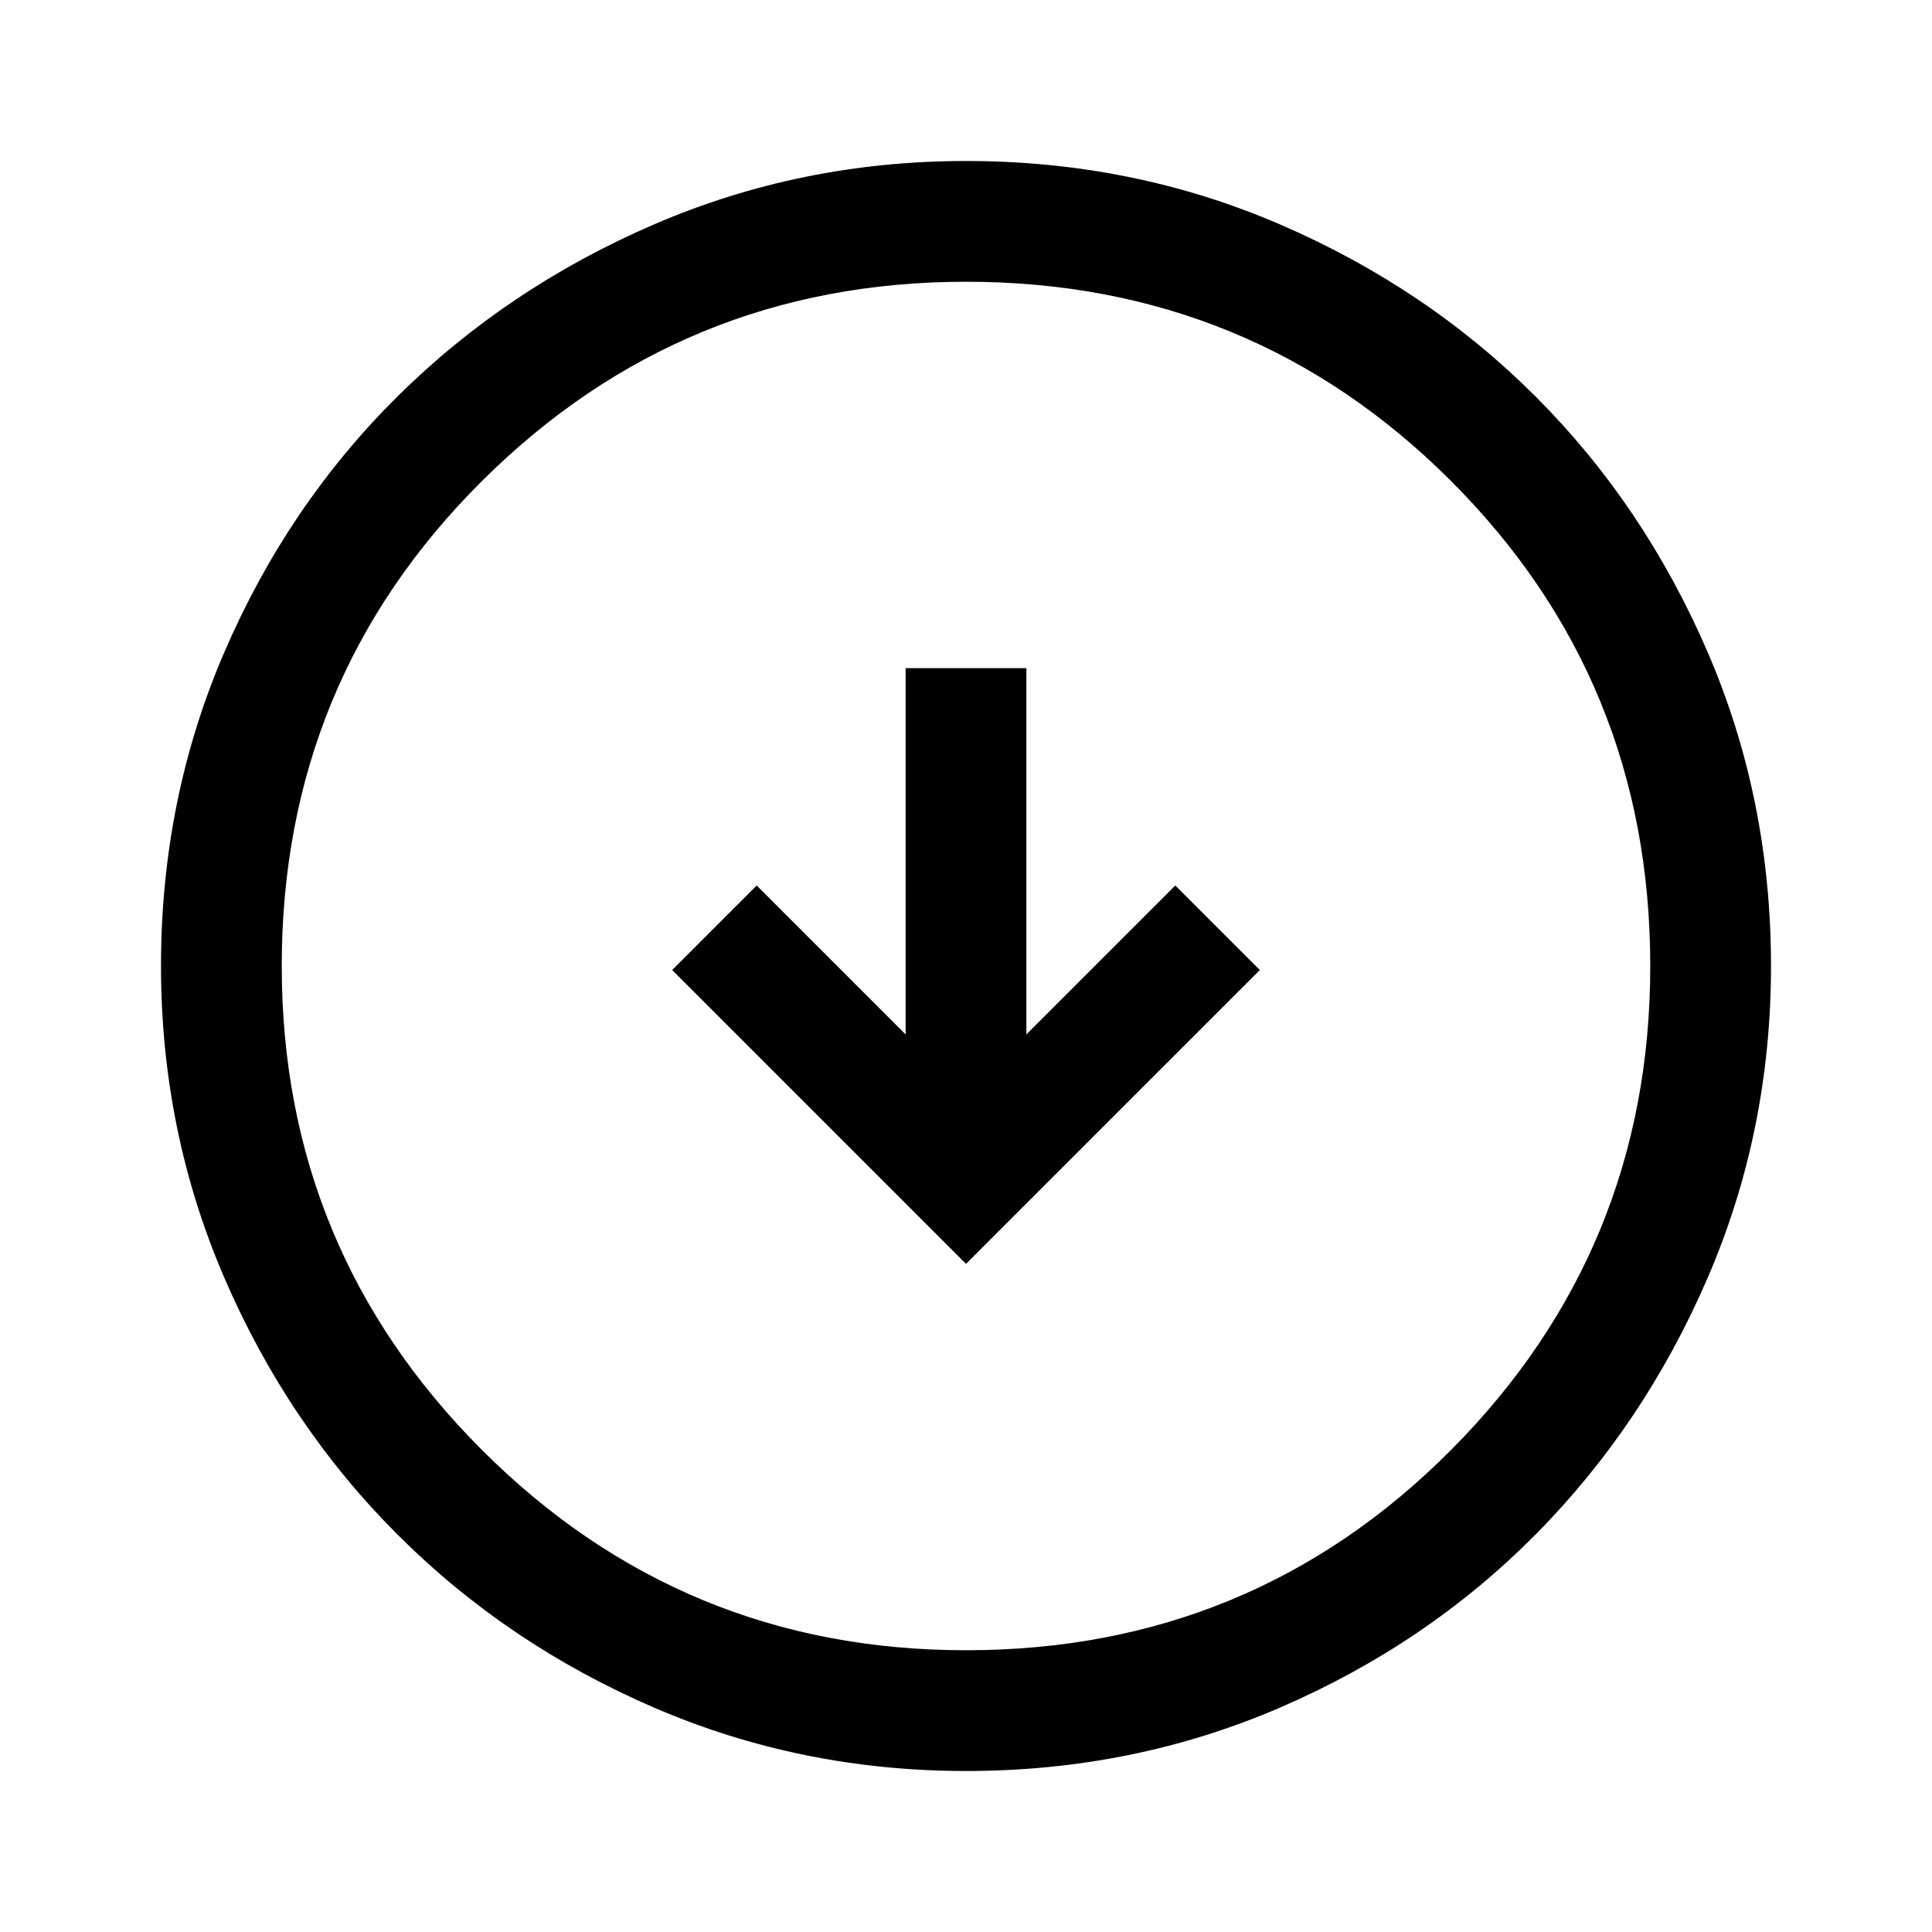
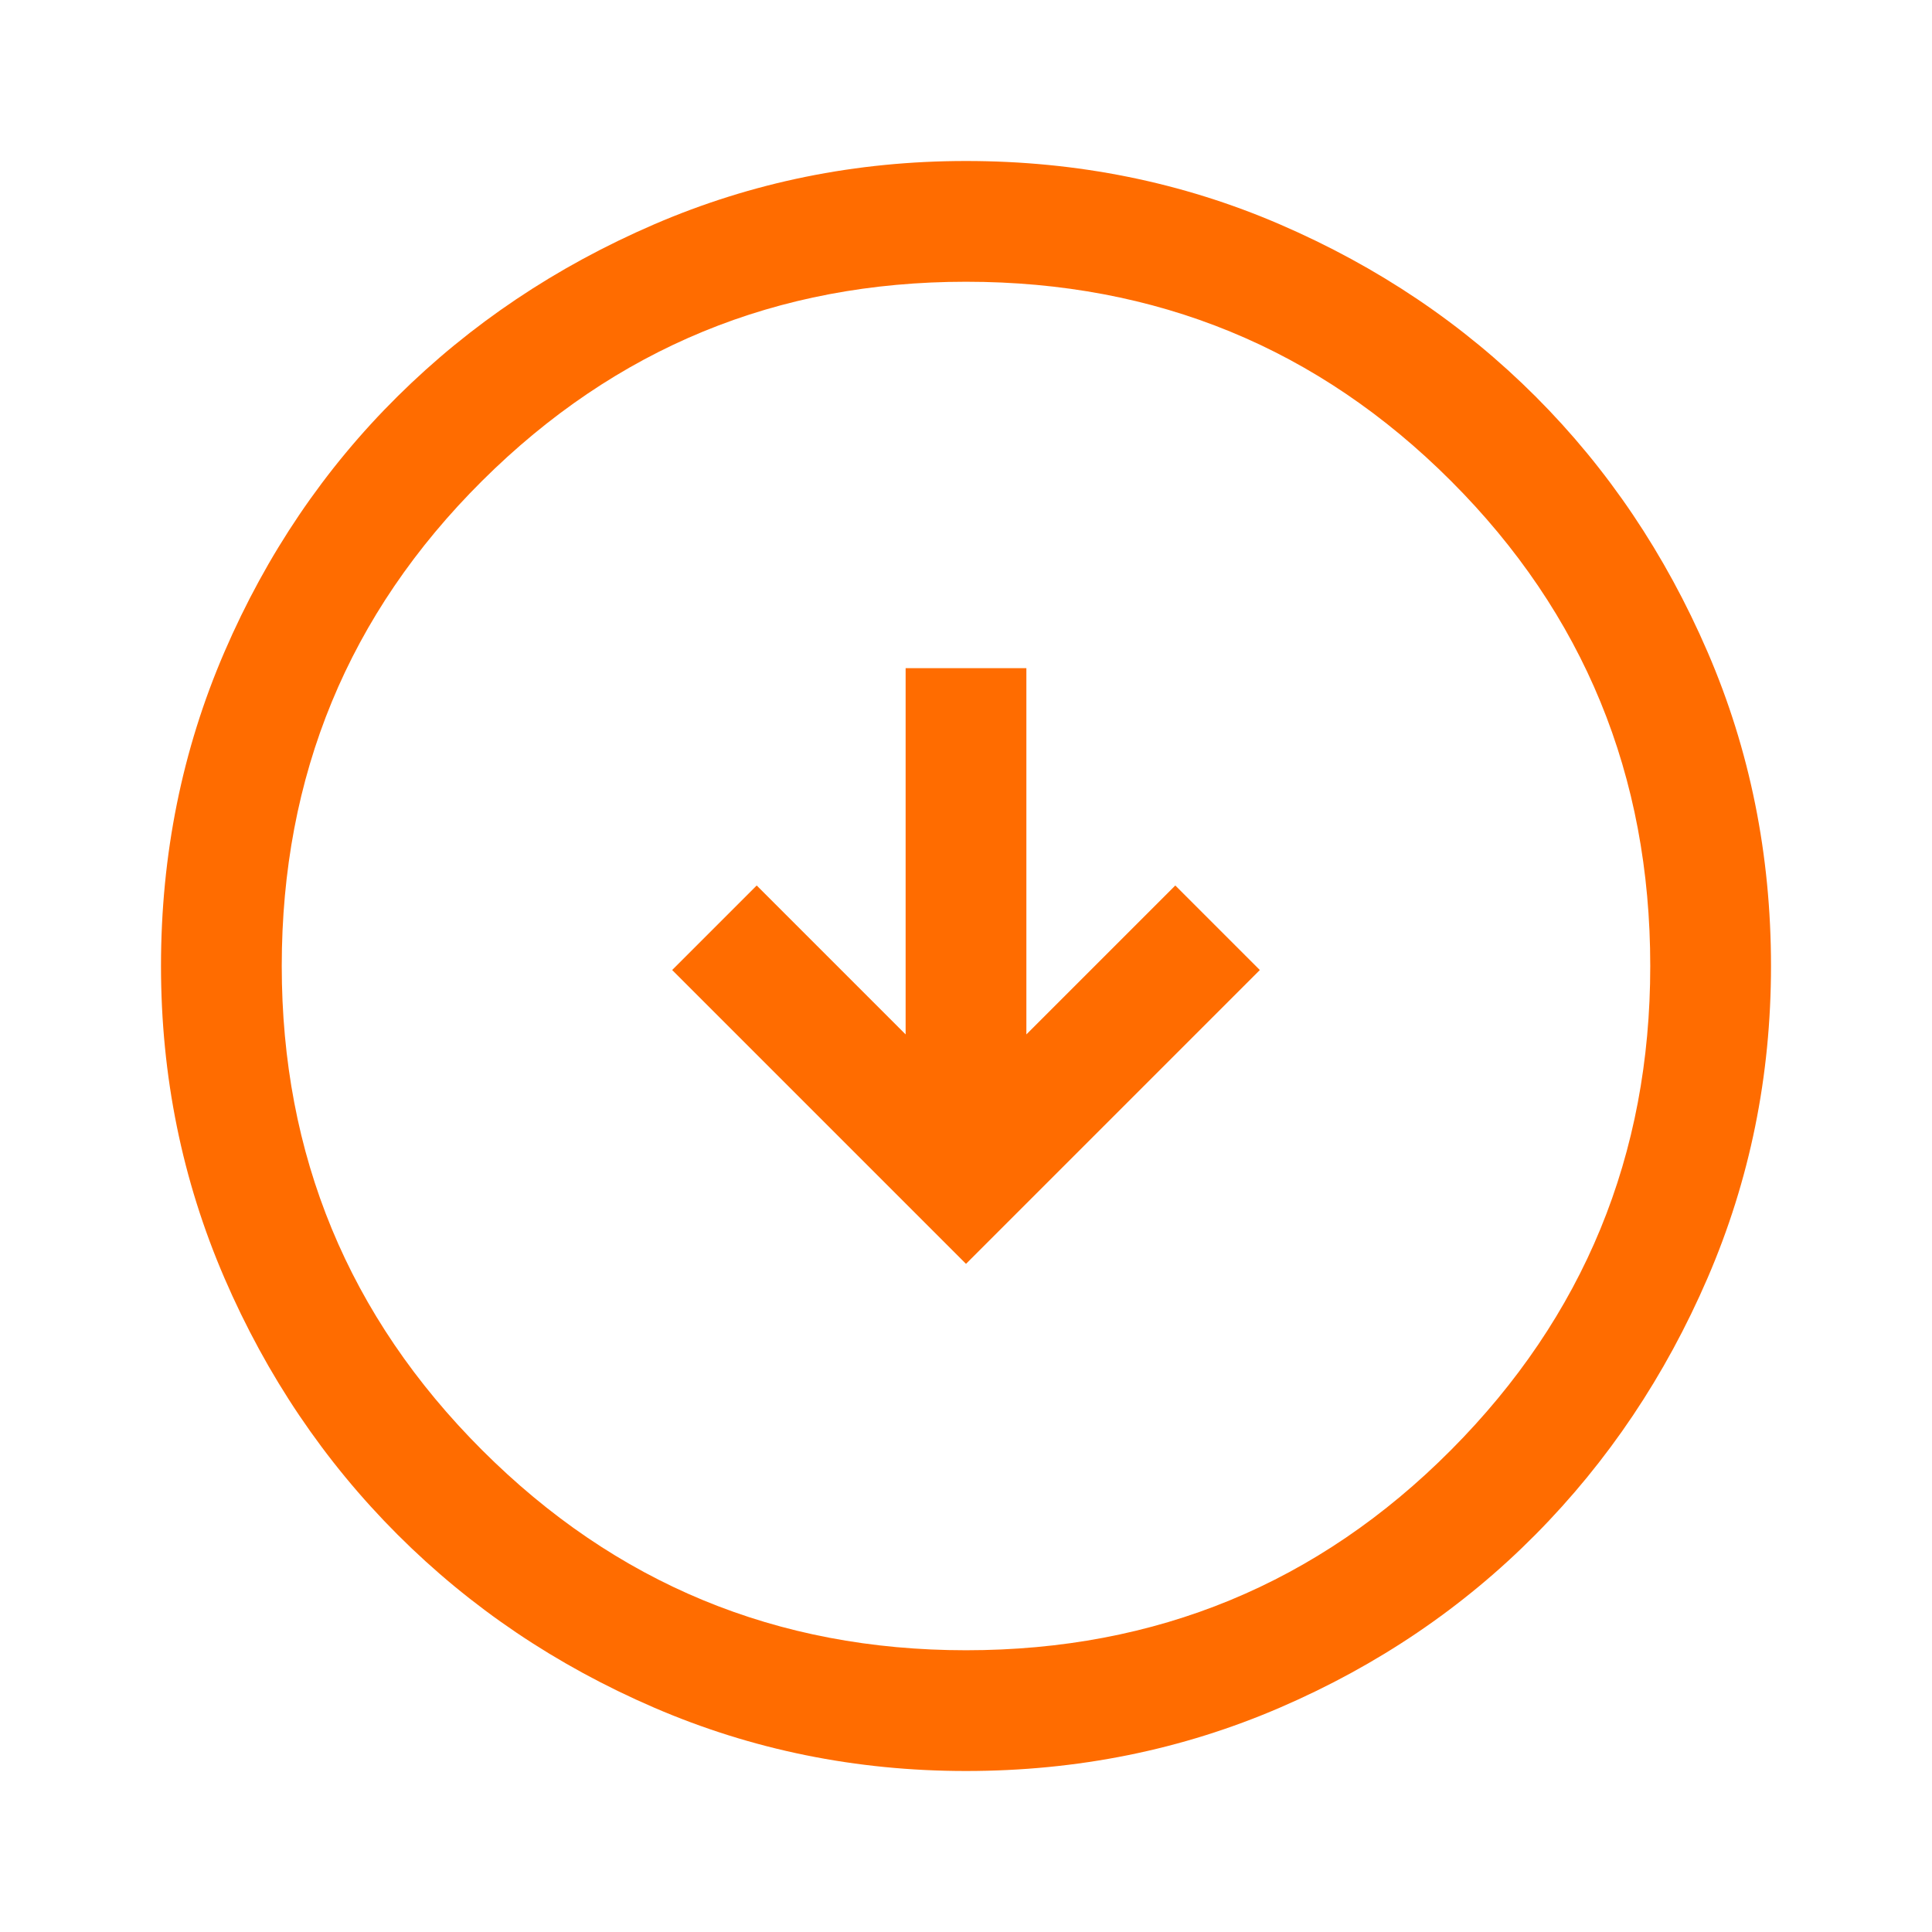
- <svg xmlns="http://www.w3.org/2000/svg" height="48px" viewBox="0 -960 960 960" width="48px" fill="#000000">
+ <svg xmlns="http://www.w3.org/2000/svg" height="48px" viewBox="0 -960 960 960" width="48px" fill="#ff6c00">
  <path d="m480-332 146-146-42-42-74 74v-182h-60v182l-74-74-42 42 146 146Zm0 252q-82 0-155-31.5t-127.5-86Q143-252 111.5-325T80-480q0-83 31.5-156t86-127Q252-817 325-848.5T480-880q83 0 156 31.5T763-763q54 54 85.5 127T880-480q0 82-31.5 155T763-197.5q-54 54.5-127 86T480-80Zm0-60q142 0 241-99.5T820-480q0-142-99-241t-241-99q-141 0-240.5 99T140-480q0 141 99.5 240.5T480-140Zm0-340Z" />
</svg>
